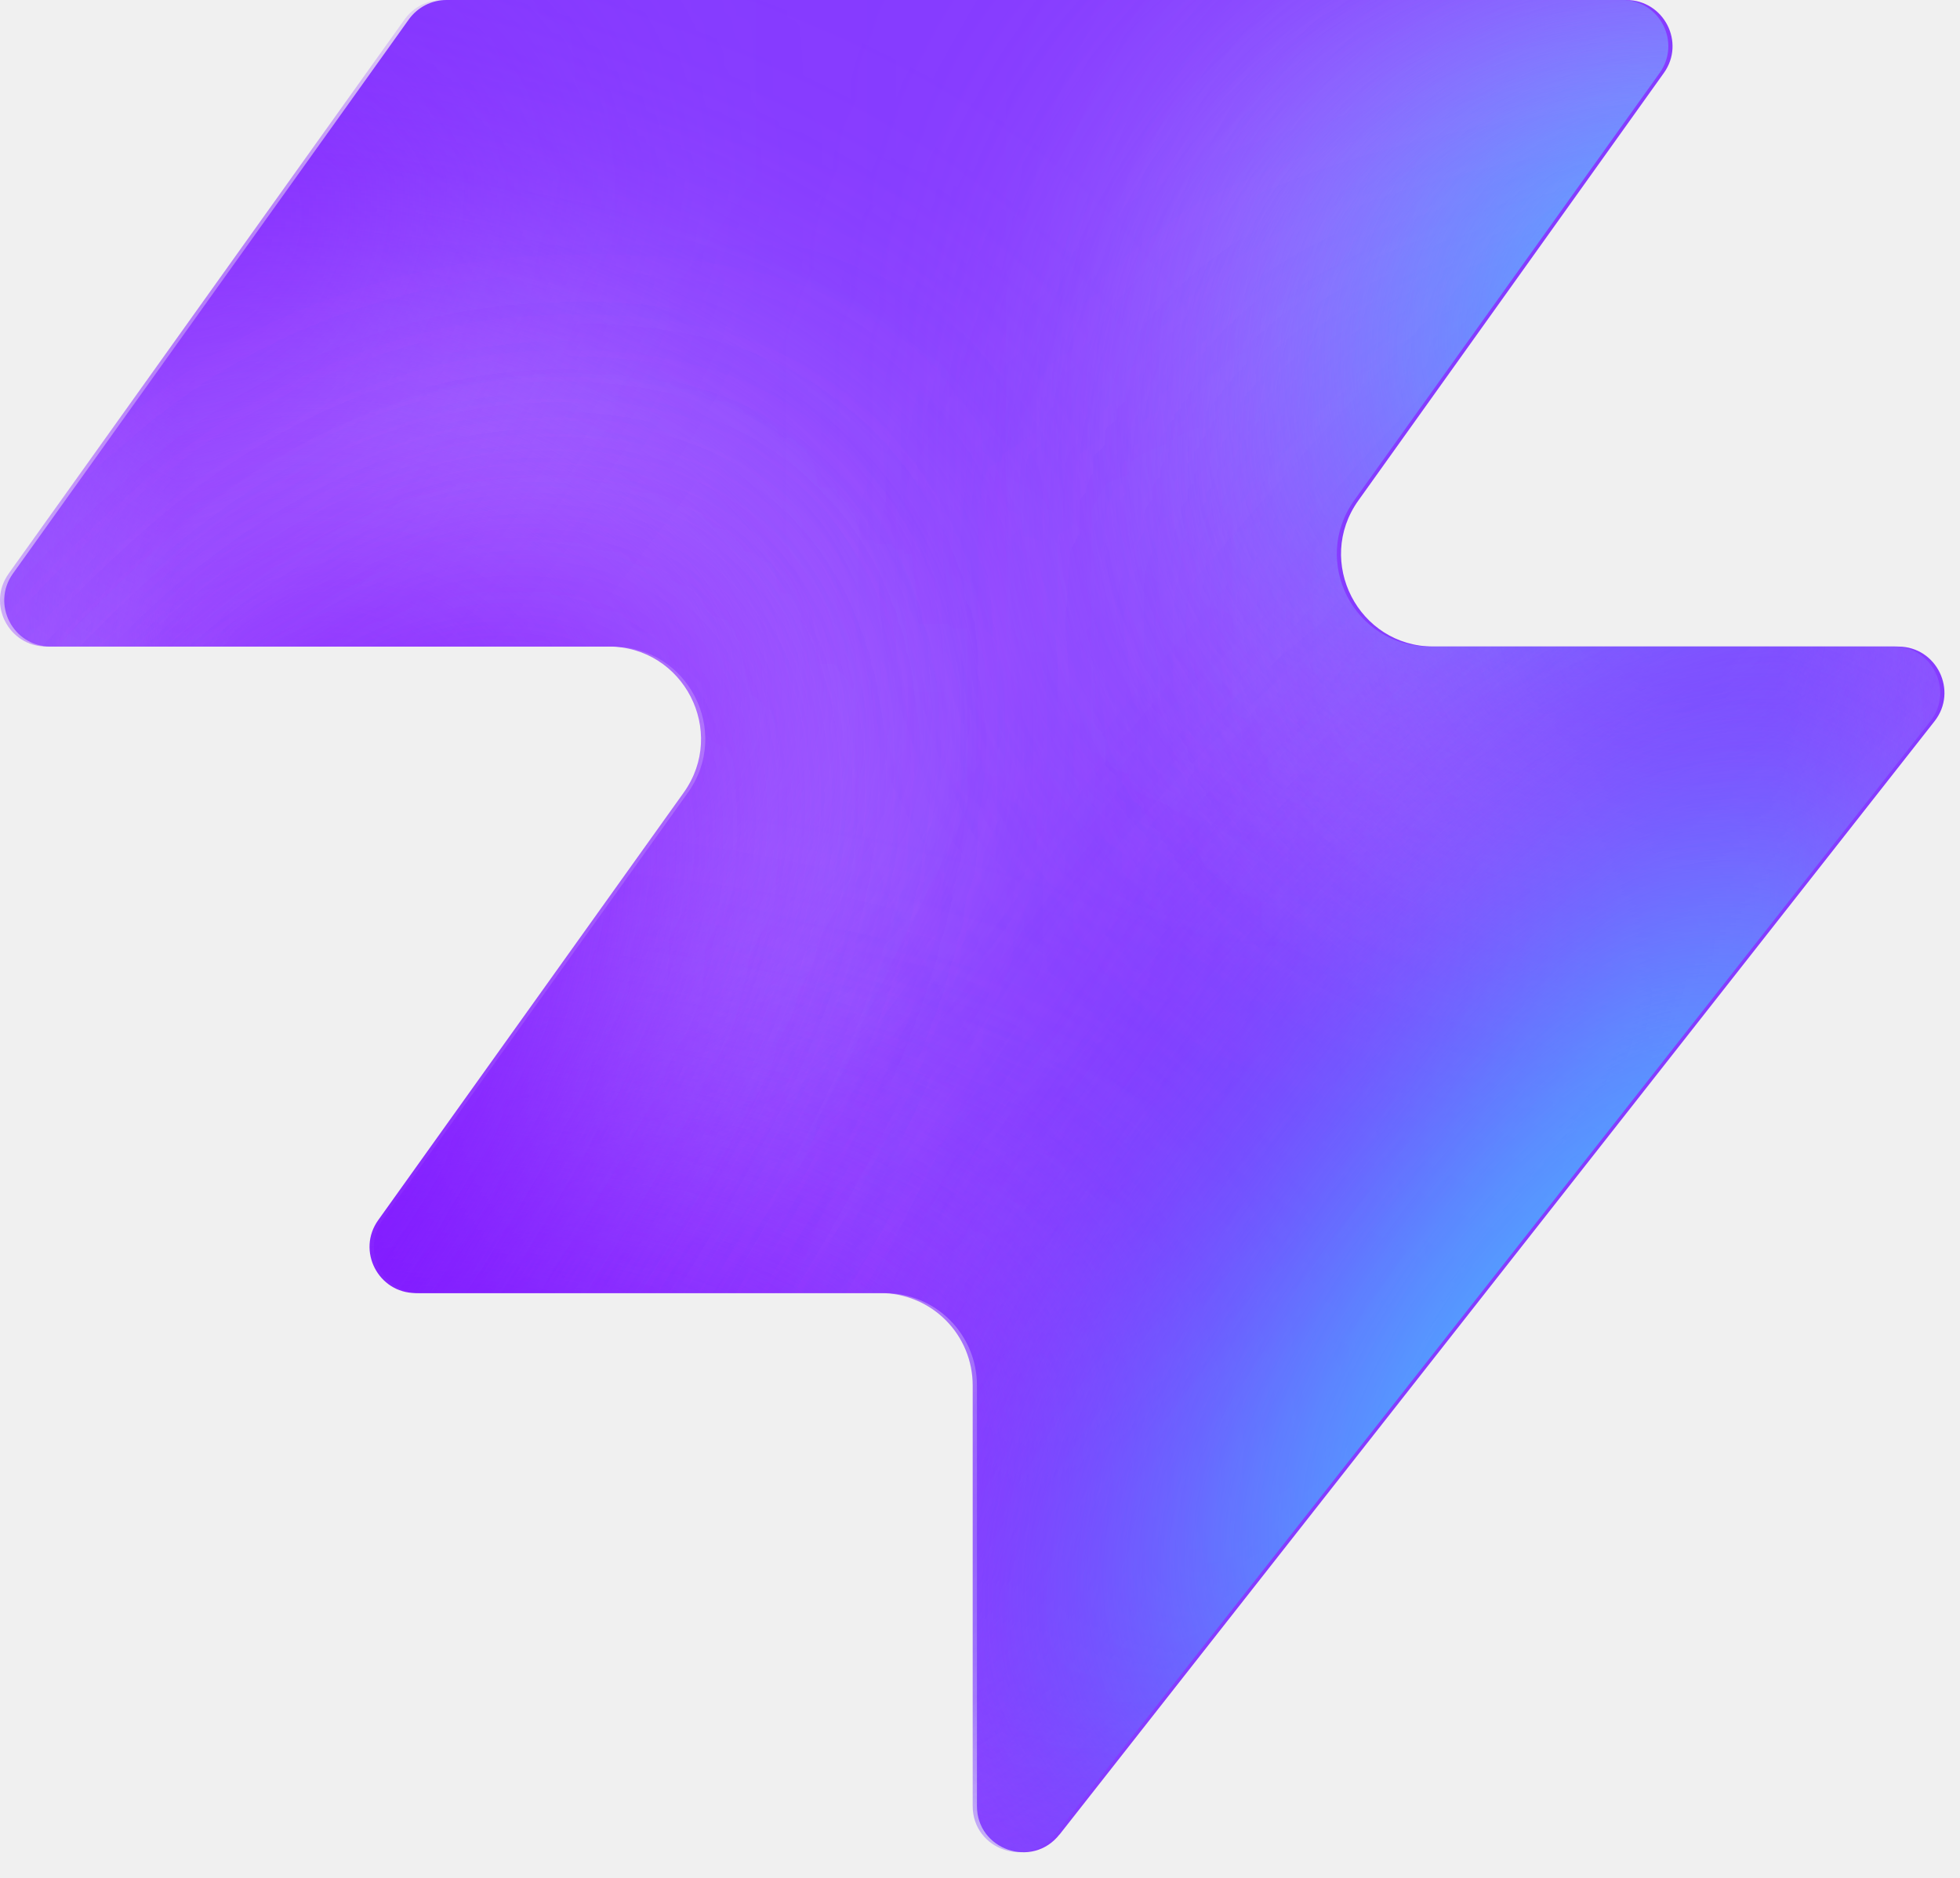
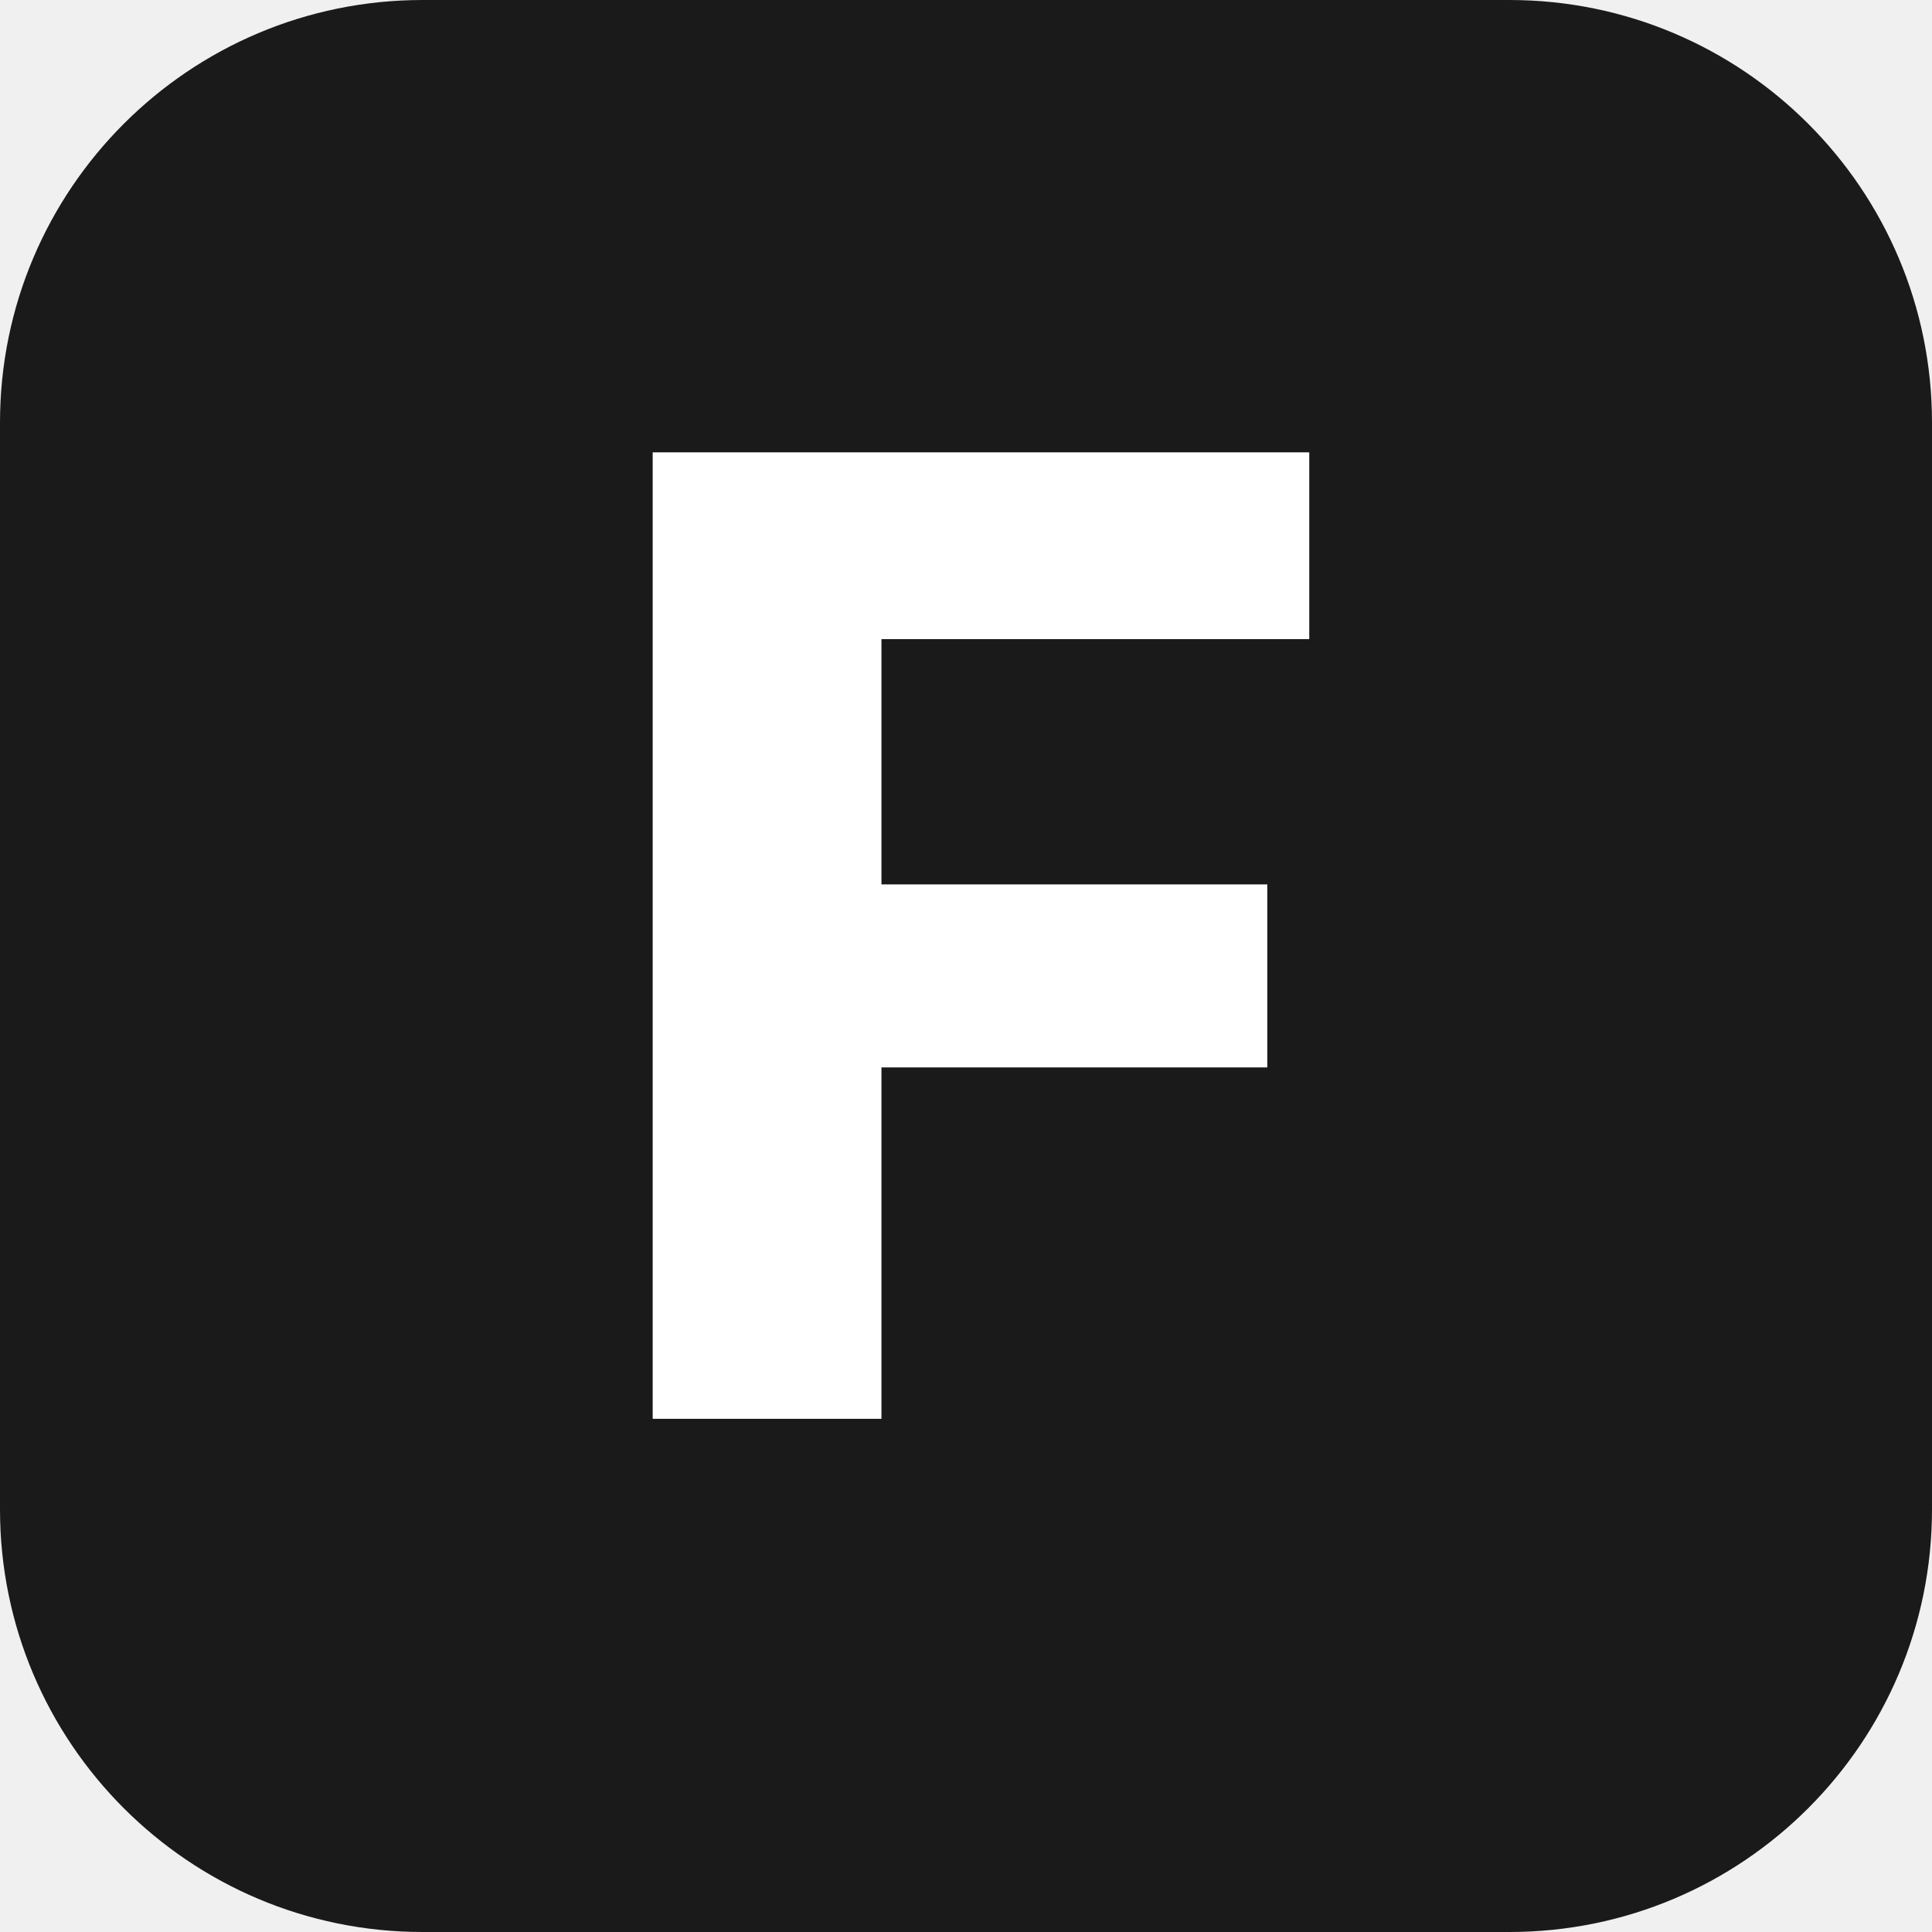
- <svg xmlns="http://www.w3.org/2000/svg" width="48" height="46" fill="none" viewBox="0 0 48 46">
-   <path fill="#863bff" d="M25.946 44.938c-.664.845-2.021.375-2.021-.698V33.937a2.26 2.26 0 0 0-2.262-2.262H10.287c-.92 0-1.456-1.04-.92-1.788l7.48-10.471c1.07-1.497 0-3.578-1.842-3.578H1.237c-.92 0-1.456-1.04-.92-1.788L10.013.474c.214-.297.556-.474.92-.474h28.894c.92 0 1.456 1.04.92 1.788l-7.48 10.471c-1.07 1.498 0 3.579 1.842 3.579h11.377c.943 0 1.473 1.088.89 1.83L25.947 44.94z" style="fill:#863bff;fill:color(display-p3 .525 .23 1);fill-opacity:1" />
-   <mask id="a" width="48" height="46" x="0" y="0" maskUnits="userSpaceOnUse" style="mask-type:alpha">
-     <path fill="#000" d="M25.842 44.938c-.664.844-2.021.375-2.021-.698V33.937a2.26 2.26 0 0 0-2.262-2.262H10.183c-.92 0-1.456-1.04-.92-1.788l7.48-10.471c1.07-1.498 0-3.579-1.842-3.579H1.133c-.92 0-1.456-1.04-.92-1.787L9.91.473c.214-.297.556-.474.92-.474h28.894c.92 0 1.456 1.04.92 1.788l-7.48 10.471c-1.07 1.498 0 3.578 1.842 3.578h11.377c.943 0 1.473 1.088.89 1.832L25.843 44.94z" style="fill:#000;fill-opacity:1" />
-   </mask>
-   <g mask="url(#a)">
-     <g filter="url(#b)">
-       <ellipse cx="5.508" cy="14.704" fill="#ede6ff" rx="5.508" ry="14.704" style="fill:#ede6ff;fill:color(display-p3 .927 .903 1);fill-opacity:1" transform="matrix(.00324 1 1 -.00324 -4.47 31.516)" />
-     </g>
-     <g filter="url(#c)">
-       <ellipse cx="10.399" cy="29.851" fill="#ede6ff" rx="10.399" ry="29.851" style="fill:#ede6ff;fill:color(display-p3 .927 .903 1);fill-opacity:1" transform="matrix(.00324 1 1 -.00324 -39.328 7.883)" />
-     </g>
-     <g filter="url(#d)">
-       <ellipse cx="5.508" cy="30.487" fill="#7e14ff" rx="5.508" ry="30.487" style="fill:#7e14ff;fill:color(display-p3 .492 .077 1);fill-opacity:1" transform="rotate(89.814 -25.913 -14.639)scale(1 -1)" />
-     </g>
-     <g filter="url(#e)">
-       <ellipse cx="5.508" cy="30.599" fill="#7e14ff" rx="5.508" ry="30.599" style="fill:#7e14ff;fill:color(display-p3 .492 .077 1);fill-opacity:1" transform="rotate(89.814 -32.644 -3.334)scale(1 -1)" />
-     </g>
-     <g filter="url(#f)">
-       <ellipse cx="5.508" cy="30.599" fill="#7e14ff" rx="5.508" ry="30.599" style="fill:#7e14ff;fill:color(display-p3 .492 .077 1);fill-opacity:1" transform="matrix(.00324 1 1 -.00324 -34.34 30.47)" />
-     </g>
-     <g filter="url(#g)">
-       <ellipse cx="14.072" cy="22.078" fill="#ede6ff" rx="14.072" ry="22.078" style="fill:#ede6ff;fill:color(display-p3 .927 .903 1);fill-opacity:1" transform="rotate(93.35 24.506 48.493)scale(-1 1)" />
-     </g>
-     <g filter="url(#h)">
-       <ellipse cx="3.47" cy="21.501" fill="#7e14ff" rx="3.47" ry="21.501" style="fill:#7e14ff;fill:color(display-p3 .492 .077 1);fill-opacity:1" transform="rotate(89.009 28.708 47.59)scale(-1 1)" />
-     </g>
-     <g filter="url(#i)">
-       <ellipse cx="3.47" cy="21.501" fill="#7e14ff" rx="3.47" ry="21.501" style="fill:#7e14ff;fill:color(display-p3 .492 .077 1);fill-opacity:1" transform="rotate(89.009 28.708 47.59)scale(-1 1)" />
-     </g>
-     <g filter="url(#j)">
-       <ellipse cx=".387" cy="8.972" fill="#7e14ff" rx="4.407" ry="29.108" style="fill:#7e14ff;fill:color(display-p3 .492 .077 1);fill-opacity:1" transform="rotate(39.51 .387 8.972)" />
-     </g>
-     <g filter="url(#k)">
-       <ellipse cx="47.523" cy="-6.092" fill="#7e14ff" rx="4.407" ry="29.108" style="fill:#7e14ff;fill:color(display-p3 .492 .077 1);fill-opacity:1" transform="rotate(37.892 47.523 -6.092)" />
-     </g>
-     <g filter="url(#l)">
-       <ellipse cx="41.412" cy="6.333" fill="#47bfff" rx="5.971" ry="9.665" style="fill:#47bfff;fill:color(display-p3 .28 .748 1);fill-opacity:1" transform="rotate(37.892 41.412 6.333)" />
-     </g>
-     <g filter="url(#m)">
-       <ellipse cx="-1.879" cy="38.332" fill="#7e14ff" rx="4.407" ry="29.108" style="fill:#7e14ff;fill:color(display-p3 .492 .077 1);fill-opacity:1" transform="rotate(37.892 -1.88 38.332)" />
-     </g>
-     <g filter="url(#n)">
-       <ellipse cx="-1.879" cy="38.332" fill="#7e14ff" rx="4.407" ry="29.108" style="fill:#7e14ff;fill:color(display-p3 .492 .077 1);fill-opacity:1" transform="rotate(37.892 -1.88 38.332)" />
-     </g>
-     <g filter="url(#o)">
-       <ellipse cx="35.651" cy="29.907" fill="#7e14ff" rx="4.407" ry="29.108" style="fill:#7e14ff;fill:color(display-p3 .492 .077 1);fill-opacity:1" transform="rotate(37.892 35.651 29.907)" />
-     </g>
-     <g filter="url(#p)">
-       <ellipse cx="38.418" cy="32.4" fill="#47bfff" rx="5.971" ry="15.297" style="fill:#47bfff;fill:color(display-p3 .28 .748 1);fill-opacity:1" transform="rotate(37.892 38.418 32.4)" />
-     </g>
-   </g>
-   <defs>
-     <filter id="b" width="60.045" height="41.654" x="-19.77" y="16.149" color-interpolation-filters="sRGB" filterUnits="userSpaceOnUse">
-       <feFlood flood-opacity="0" result="BackgroundImageFix" />
-       <feBlend in="SourceGraphic" in2="BackgroundImageFix" result="shape" />
-       <feGaussianBlur result="effect1_foregroundBlur_2002_17158" stdDeviation="7.659" />
-     </filter>
-     <filter id="c" width="90.34" height="51.437" x="-54.613" y="-7.533" color-interpolation-filters="sRGB" filterUnits="userSpaceOnUse">
-       <feFlood flood-opacity="0" result="BackgroundImageFix" />
-       <feBlend in="SourceGraphic" in2="BackgroundImageFix" result="shape" />
-       <feGaussianBlur result="effect1_foregroundBlur_2002_17158" stdDeviation="7.659" />
-     </filter>
-     <filter id="d" width="79.355" height="29.4" x="-49.64" y="2.03" color-interpolation-filters="sRGB" filterUnits="userSpaceOnUse">
-       <feFlood flood-opacity="0" result="BackgroundImageFix" />
-       <feBlend in="SourceGraphic" in2="BackgroundImageFix" result="shape" />
-       <feGaussianBlur result="effect1_foregroundBlur_2002_17158" stdDeviation="4.596" />
-     </filter>
-     <filter id="e" width="79.579" height="29.4" x="-45.045" y="20.029" color-interpolation-filters="sRGB" filterUnits="userSpaceOnUse">
-       <feFlood flood-opacity="0" result="BackgroundImageFix" />
-       <feBlend in="SourceGraphic" in2="BackgroundImageFix" result="shape" />
-       <feGaussianBlur result="effect1_foregroundBlur_2002_17158" stdDeviation="4.596" />
-     </filter>
-     <filter id="f" width="79.579" height="29.4" x="-43.513" y="21.178" color-interpolation-filters="sRGB" filterUnits="userSpaceOnUse">
-       <feFlood flood-opacity="0" result="BackgroundImageFix" />
-       <feBlend in="SourceGraphic" in2="BackgroundImageFix" result="shape" />
-       <feGaussianBlur result="effect1_foregroundBlur_2002_17158" stdDeviation="4.596" />
-     </filter>
-     <filter id="g" width="74.749" height="58.852" x="15.756" y="-17.901" color-interpolation-filters="sRGB" filterUnits="userSpaceOnUse">
-       <feFlood flood-opacity="0" result="BackgroundImageFix" />
-       <feBlend in="SourceGraphic" in2="BackgroundImageFix" result="shape" />
-       <feGaussianBlur result="effect1_foregroundBlur_2002_17158" stdDeviation="7.659" />
-     </filter>
-     <filter id="h" width="61.377" height="25.362" x="23.548" y="2.284" color-interpolation-filters="sRGB" filterUnits="userSpaceOnUse">
-       <feFlood flood-opacity="0" result="BackgroundImageFix" />
-       <feBlend in="SourceGraphic" in2="BackgroundImageFix" result="shape" />
-       <feGaussianBlur result="effect1_foregroundBlur_2002_17158" stdDeviation="4.596" />
-     </filter>
-     <filter id="i" width="61.377" height="25.362" x="23.548" y="2.284" color-interpolation-filters="sRGB" filterUnits="userSpaceOnUse">
-       <feFlood flood-opacity="0" result="BackgroundImageFix" />
-       <feBlend in="SourceGraphic" in2="BackgroundImageFix" result="shape" />
-       <feGaussianBlur result="effect1_foregroundBlur_2002_17158" stdDeviation="4.596" />
-     </filter>
-     <filter id="j" width="56.045" height="63.649" x="-27.636" y="-22.853" color-interpolation-filters="sRGB" filterUnits="userSpaceOnUse">
-       <feFlood flood-opacity="0" result="BackgroundImageFix" />
-       <feBlend in="SourceGraphic" in2="BackgroundImageFix" result="shape" />
-       <feGaussianBlur result="effect1_foregroundBlur_2002_17158" stdDeviation="4.596" />
-     </filter>
-     <filter id="k" width="54.814" height="64.646" x="20.116" y="-38.415" color-interpolation-filters="sRGB" filterUnits="userSpaceOnUse">
-       <feFlood flood-opacity="0" result="BackgroundImageFix" />
-       <feBlend in="SourceGraphic" in2="BackgroundImageFix" result="shape" />
-       <feGaussianBlur result="effect1_foregroundBlur_2002_17158" stdDeviation="4.596" />
-     </filter>
-     <filter id="l" width="33.541" height="35.313" x="24.641" y="-11.323" color-interpolation-filters="sRGB" filterUnits="userSpaceOnUse">
-       <feFlood flood-opacity="0" result="BackgroundImageFix" />
-       <feBlend in="SourceGraphic" in2="BackgroundImageFix" result="shape" />
-       <feGaussianBlur result="effect1_foregroundBlur_2002_17158" stdDeviation="4.596" />
-     </filter>
-     <filter id="m" width="54.814" height="64.646" x="-29.286" y="6.009" color-interpolation-filters="sRGB" filterUnits="userSpaceOnUse">
-       <feFlood flood-opacity="0" result="BackgroundImageFix" />
-       <feBlend in="SourceGraphic" in2="BackgroundImageFix" result="shape" />
-       <feGaussianBlur result="effect1_foregroundBlur_2002_17158" stdDeviation="4.596" />
-     </filter>
-     <filter id="n" width="54.814" height="64.646" x="-29.286" y="6.009" color-interpolation-filters="sRGB" filterUnits="userSpaceOnUse">
-       <feFlood flood-opacity="0" result="BackgroundImageFix" />
-       <feBlend in="SourceGraphic" in2="BackgroundImageFix" result="shape" />
-       <feGaussianBlur result="effect1_foregroundBlur_2002_17158" stdDeviation="4.596" />
-     </filter>
-     <filter id="o" width="54.814" height="64.646" x="8.244" y="-2.416" color-interpolation-filters="sRGB" filterUnits="userSpaceOnUse">
-       <feFlood flood-opacity="0" result="BackgroundImageFix" />
-       <feBlend in="SourceGraphic" in2="BackgroundImageFix" result="shape" />
-       <feGaussianBlur result="effect1_foregroundBlur_2002_17158" stdDeviation="4.596" />
-     </filter>
-     <filter id="p" width="39.409" height="43.623" x="18.713" y="10.588" color-interpolation-filters="sRGB" filterUnits="userSpaceOnUse">
-       <feFlood flood-opacity="0" result="BackgroundImageFix" />
-       <feBlend in="SourceGraphic" in2="BackgroundImageFix" result="shape" />
-       <feGaussianBlur result="effect1_foregroundBlur_2002_17158" stdDeviation="4.596" />
-     </filter>
-   </defs>
+ <svg xmlns="http://www.w3.org/2000/svg" viewBox="0 0 64 64">
+   <rect width="64" height="64" rx="14" fill="#1a1a1a" />
+   <text x="32" y="47" font-family="-apple-system, BlinkMacSystemFont, 'Segoe UI', system-ui, sans-serif" font-size="44" font-weight="800" fill="#ffffff" text-anchor="middle">F</text>
</svg>
